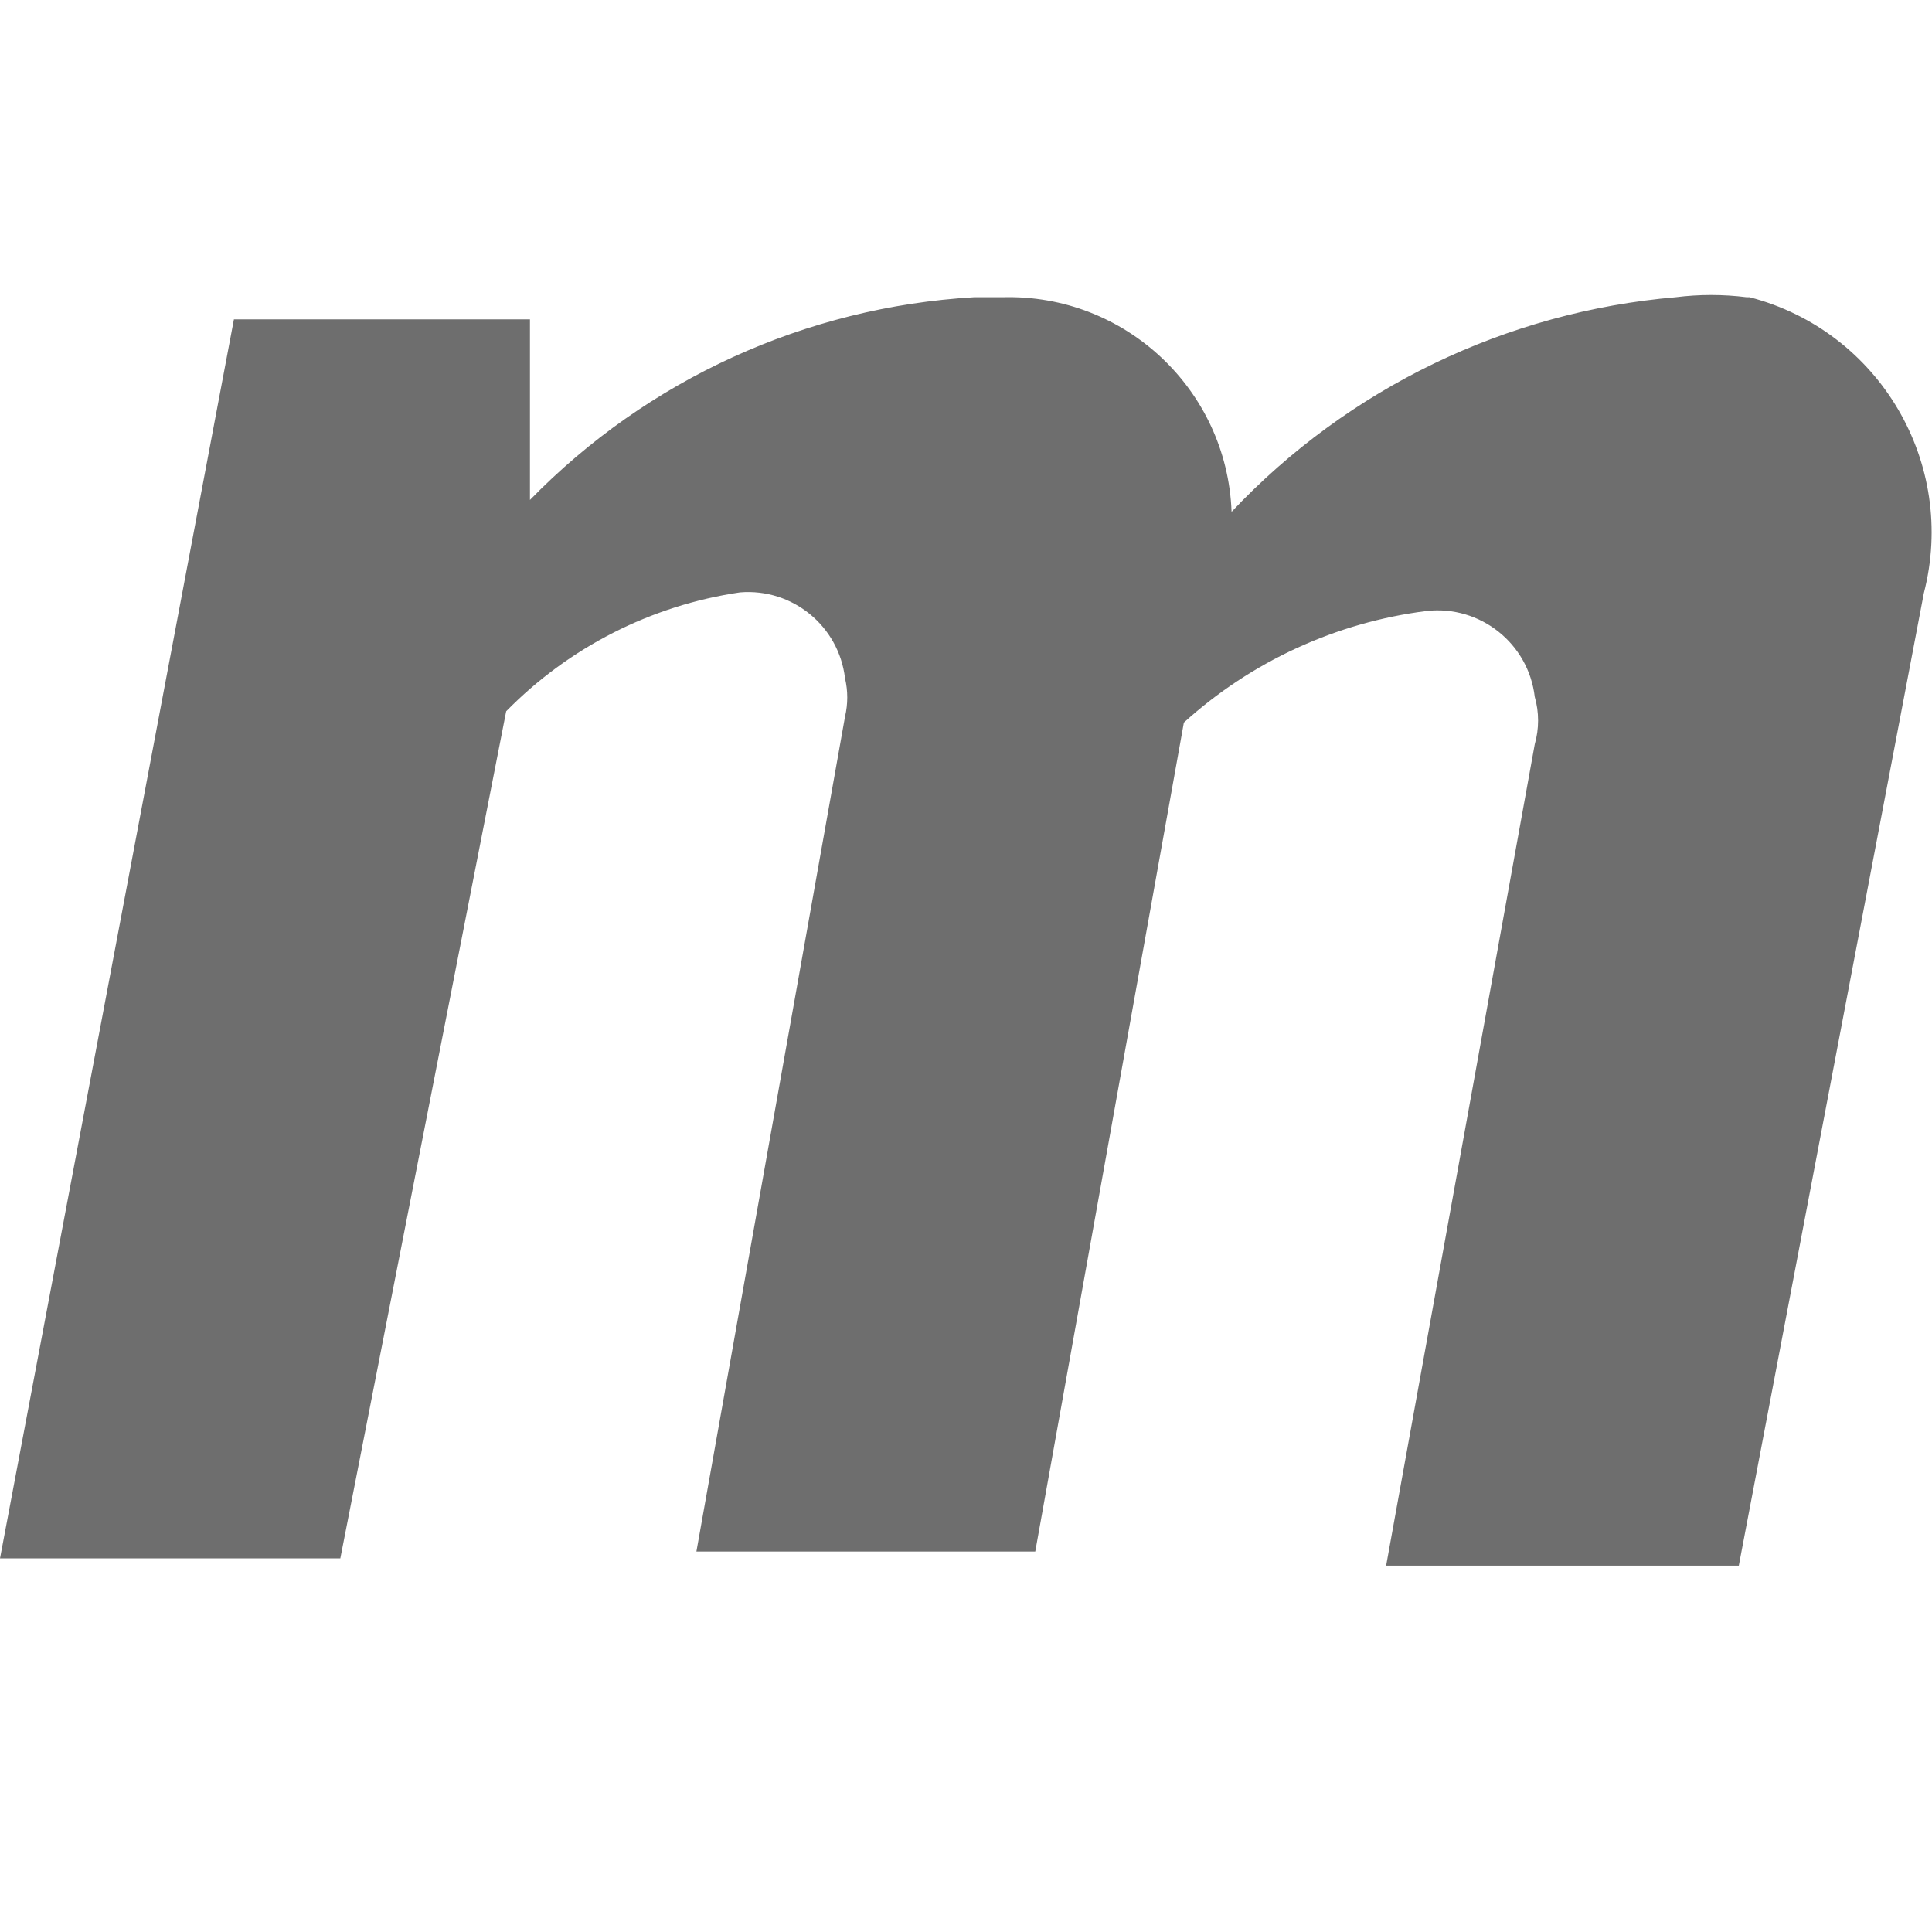
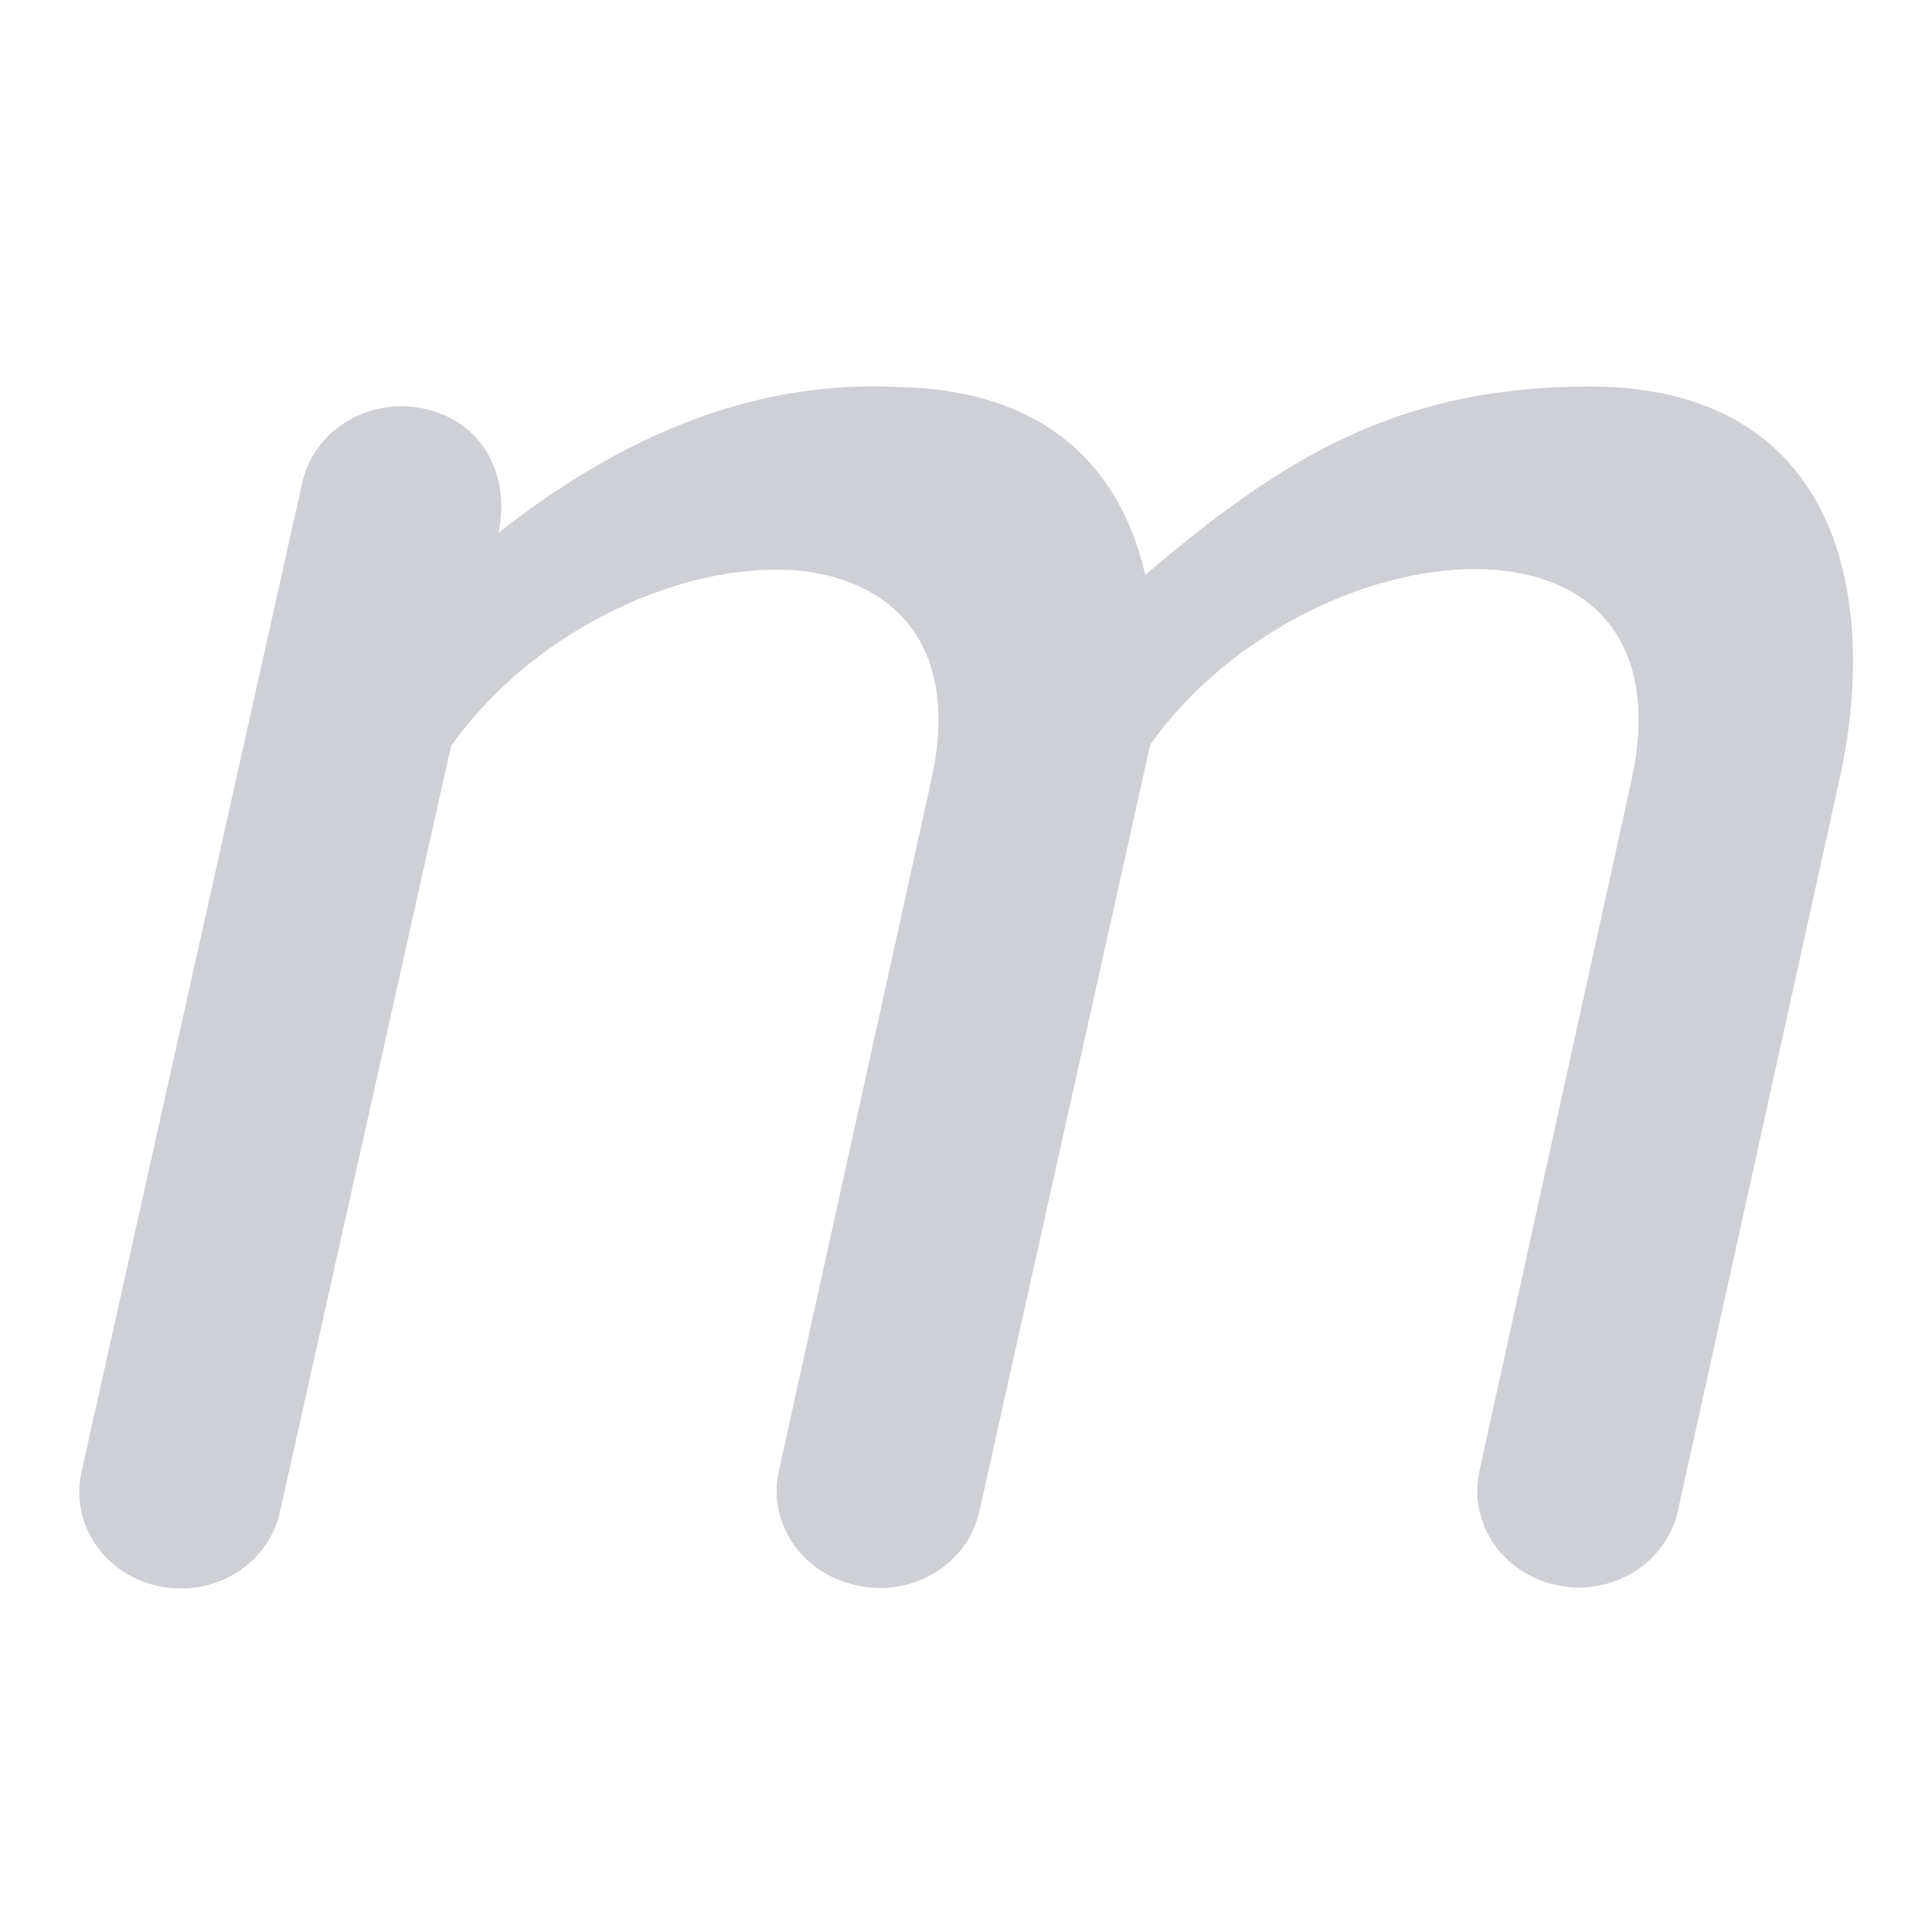
- <svg xmlns="http://www.w3.org/2000/svg" width="13" height="13" viewBox="0 0 13 13">
-   <path d="M0,10.486H2.29l1.116-5.7a2.768,2.768,0,0,1,1.573-.8.657.657,0,0,1,.707.578h0a.562.562,0,0,1,0,.258l-1,5.618h2.28l1-5.578A2.993,2.993,0,0,1,9.6,4.111a.659.659,0,0,1,.727.578.577.577,0,0,1,0,.319l-1,5.527H11.7l1.245-6.543A1.635,1.635,0,0,0,11.773,2h-.02a1.912,1.912,0,0,0-.478,0A4.655,4.655,0,0,0,8.287,3.444,1.5,1.5,0,0,0,6.747,2H6.554A4.545,4.545,0,0,0,3.566,3.364V2.149H1.574Z" fill="#6e6e6e" />
+ <svg xmlns="http://www.w3.org/2000/svg" width="16" height="16" viewBox="0 0 16 16" fill="none">
+   <path d="M13.162 3.201C15.224 3.201 15.582 4.936 15.224 6.499L13.896 12.511C13.801 12.944 13.355 13.221 12.902 13.13C12.448 13.039 12.157 12.615 12.252 12.182L13.503 6.499C14.074 4.02 10.839 4.326 9.526 6.166L8.111 12.516C8.015 12.948 7.57 13.225 7.116 13.134C7.097 13.13 7.079 13.126 7.061 13.121C6.629 13.015 6.357 12.602 6.45 12.182L7.705 6.495C7.967 5.376 7.43 4.825 6.65 4.729C5.722 4.629 4.45 5.176 3.741 6.171L3.74 6.164L3.738 6.166L2.318 12.522C2.222 12.954 1.776 13.23 1.322 13.138C0.868 13.046 0.578 12.621 0.675 12.189L2.503 3.998C2.599 3.566 3.045 3.29 3.499 3.382C4.015 3.486 4.227 3.959 4.128 4.413C5.077 3.665 6.184 3.137 7.449 3.206C8.683 3.231 9.287 3.894 9.484 4.762C10.623 3.789 11.585 3.201 13.162 3.201Z" fill="#CED0D6" />
</svg>
